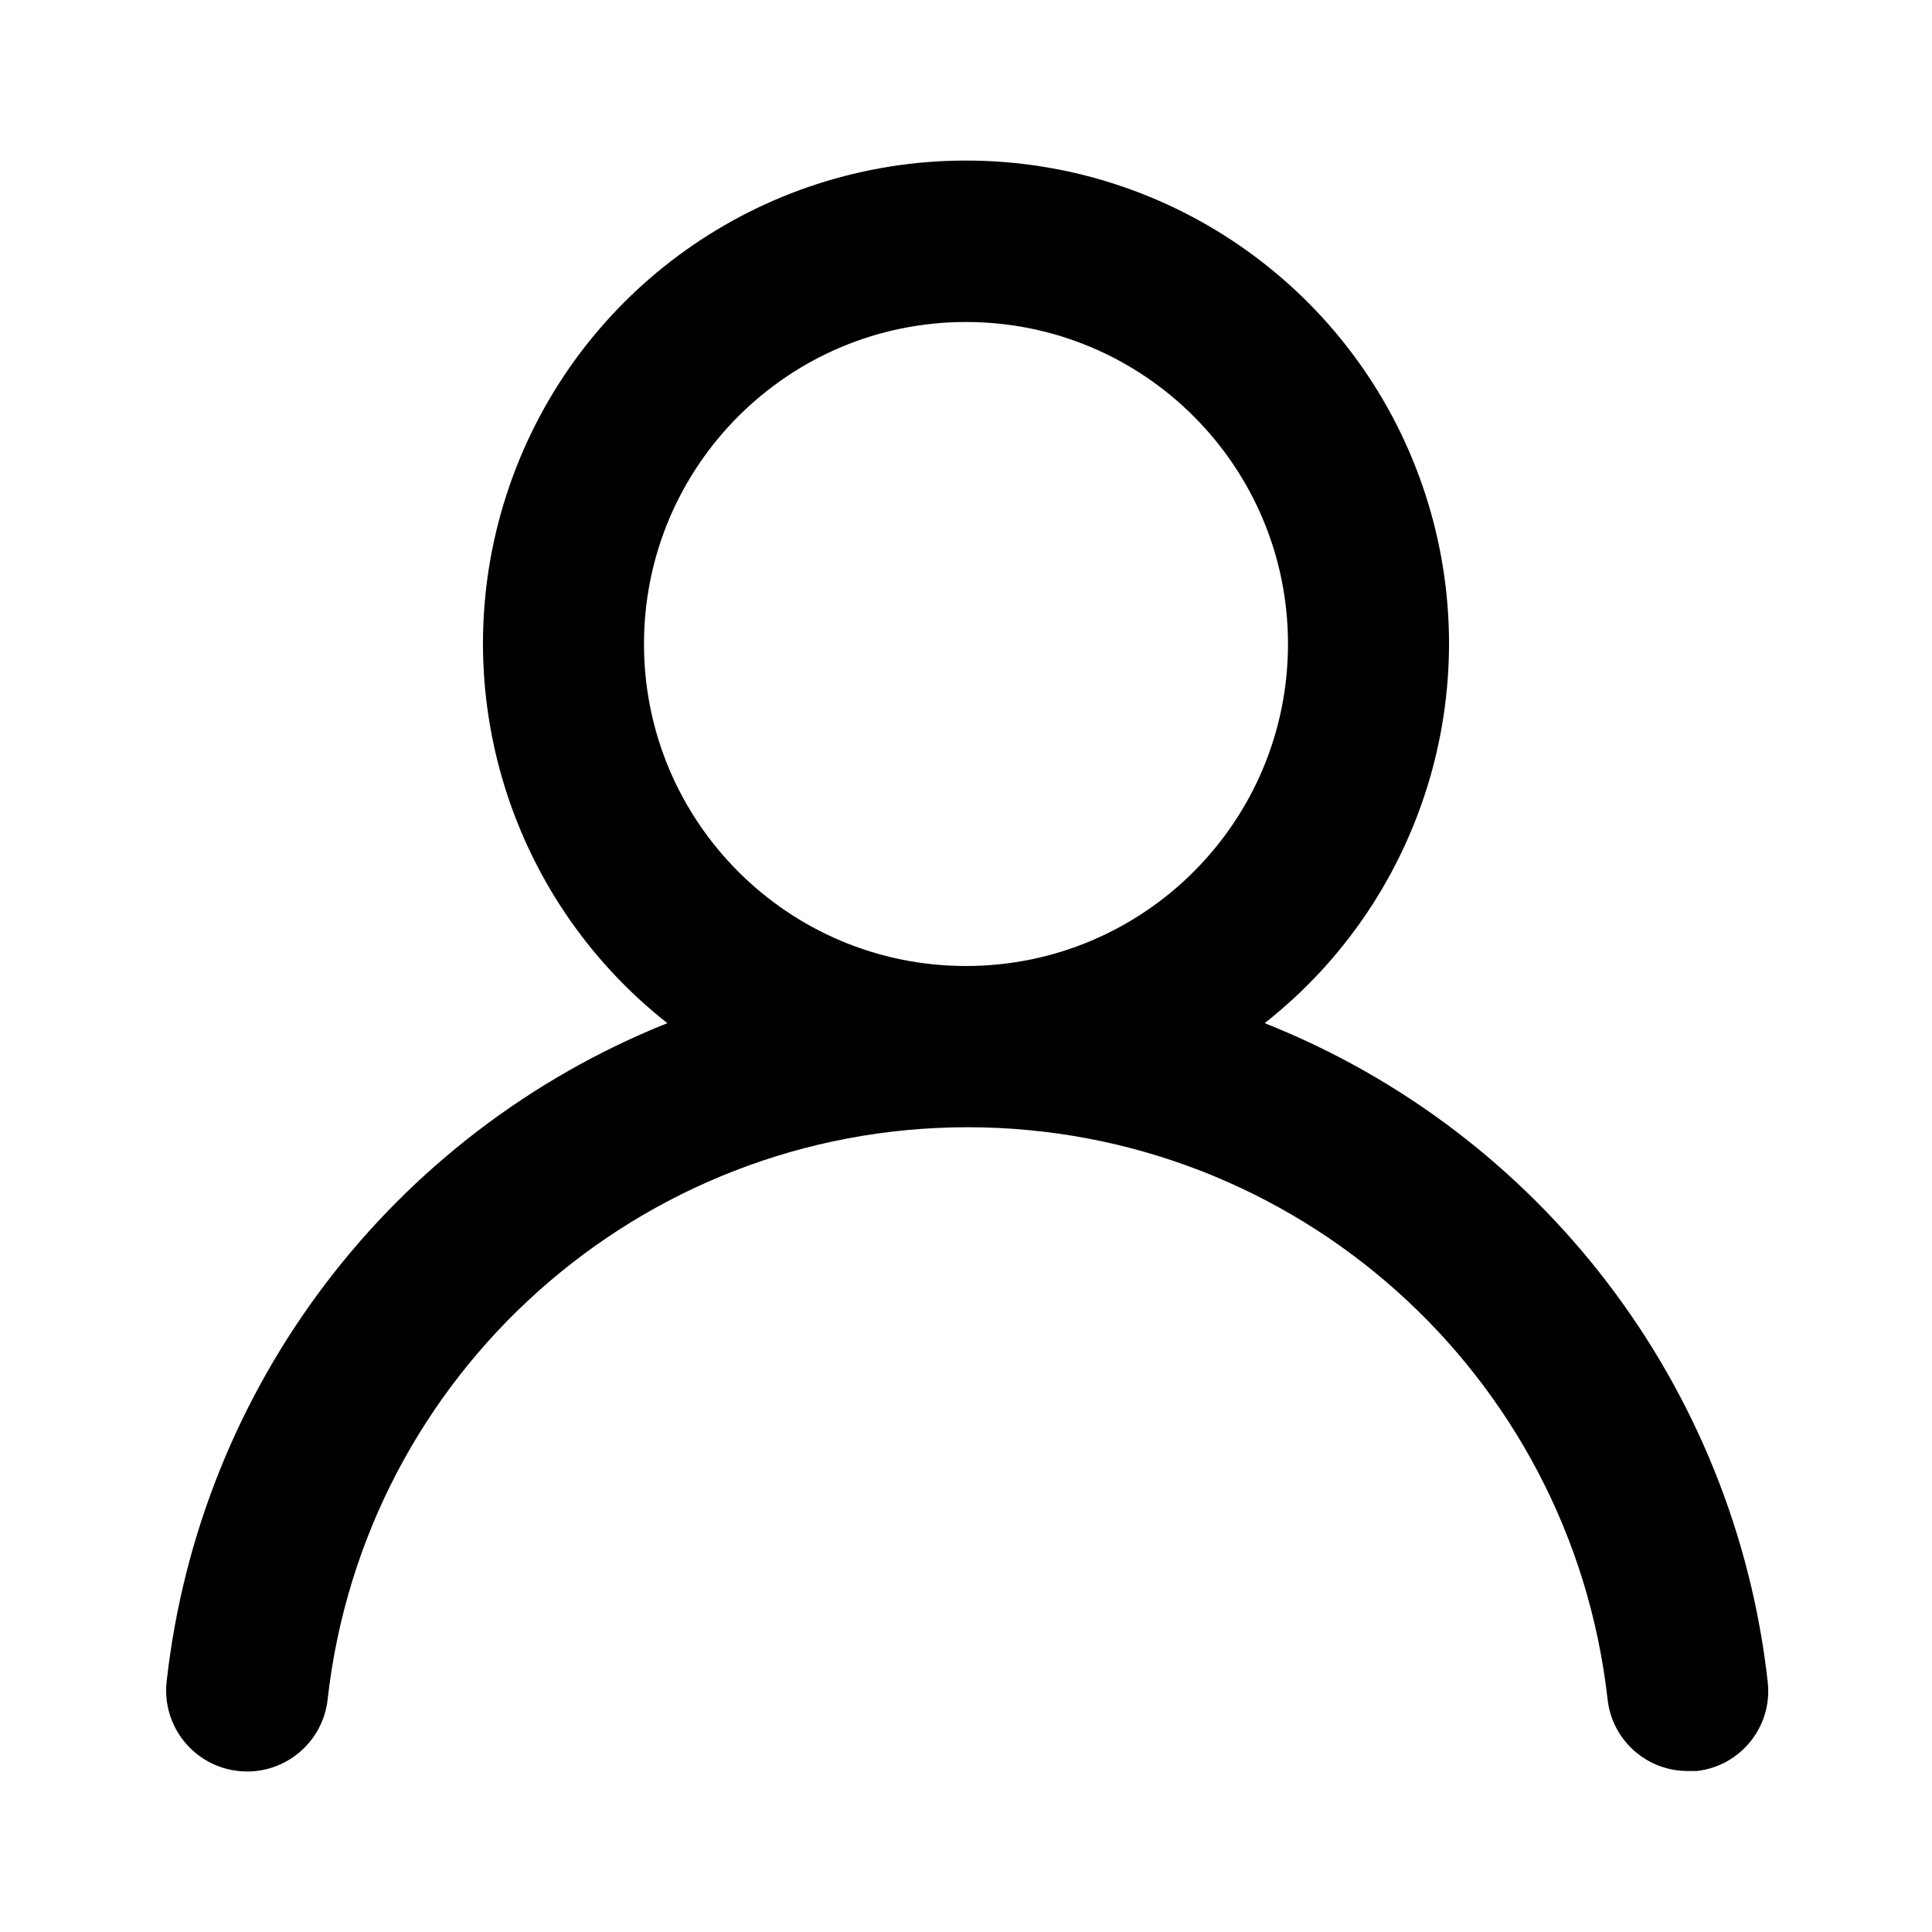
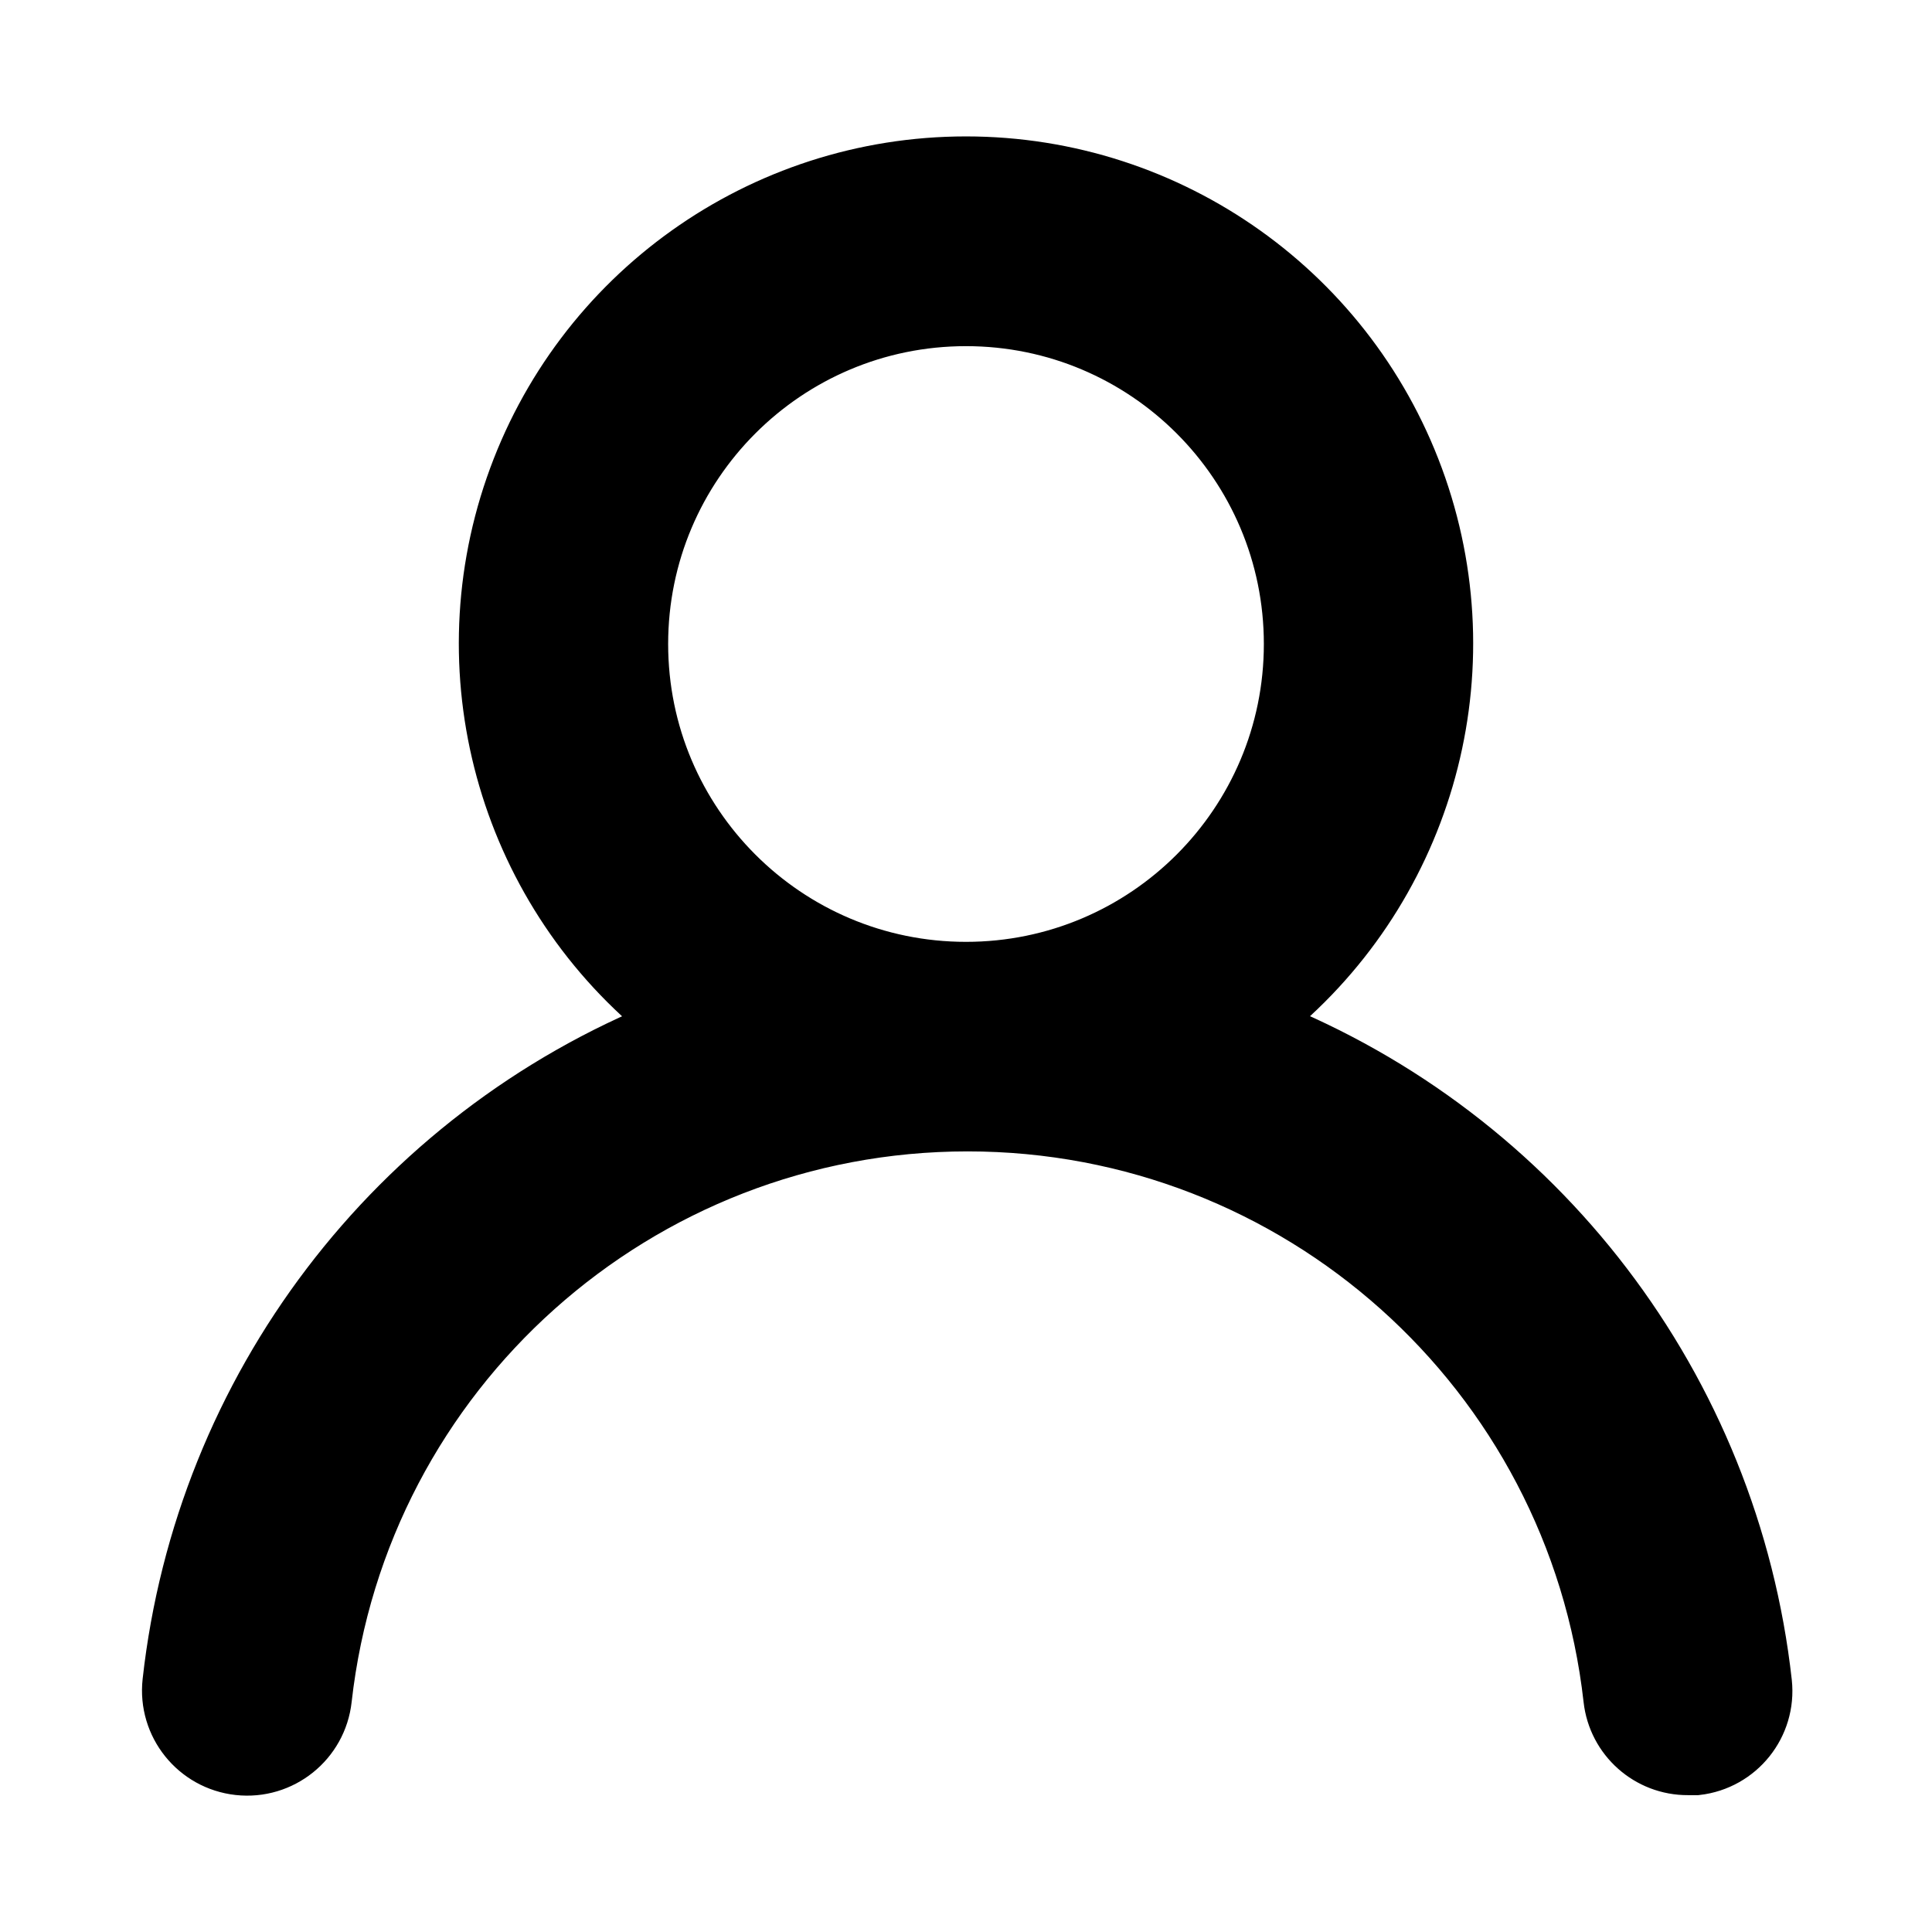
<svg xmlns="http://www.w3.org/2000/svg" viewBox="0 0 24 24">
-   <path d="M15.71,12.71a6,6,0,1,0-7.42,0,10,10,0,0,0-6.22,8.18,1,1,0,0,0,2,.22,8,8,0,0,1,15.9,0,1,1,0,0,0,1,.89h.11a1,1,0,0,0,.88-1.1A10,10,0,0,0,15.71,12.71ZM12,12a4,4,0,1,1,4-4A4,4,0,0,1,12,12Z" />
+   <path stroke="#000" stroke-width="0.6px" d="M15.71,12.71a6,6,0,1,0-7.42,0,10,10,0,0,0-6.22,8.18,1,1,0,0,0,2,.22,8,8,0,0,1,15.9,0,1,1,0,0,0,1,.89h.11a1,1,0,0,0,.88-1.1A10,10,0,0,0,15.71,12.71ZM12,12a4,4,0,1,1,4-4A4,4,0,0,1,12,12Z" />
</svg>
